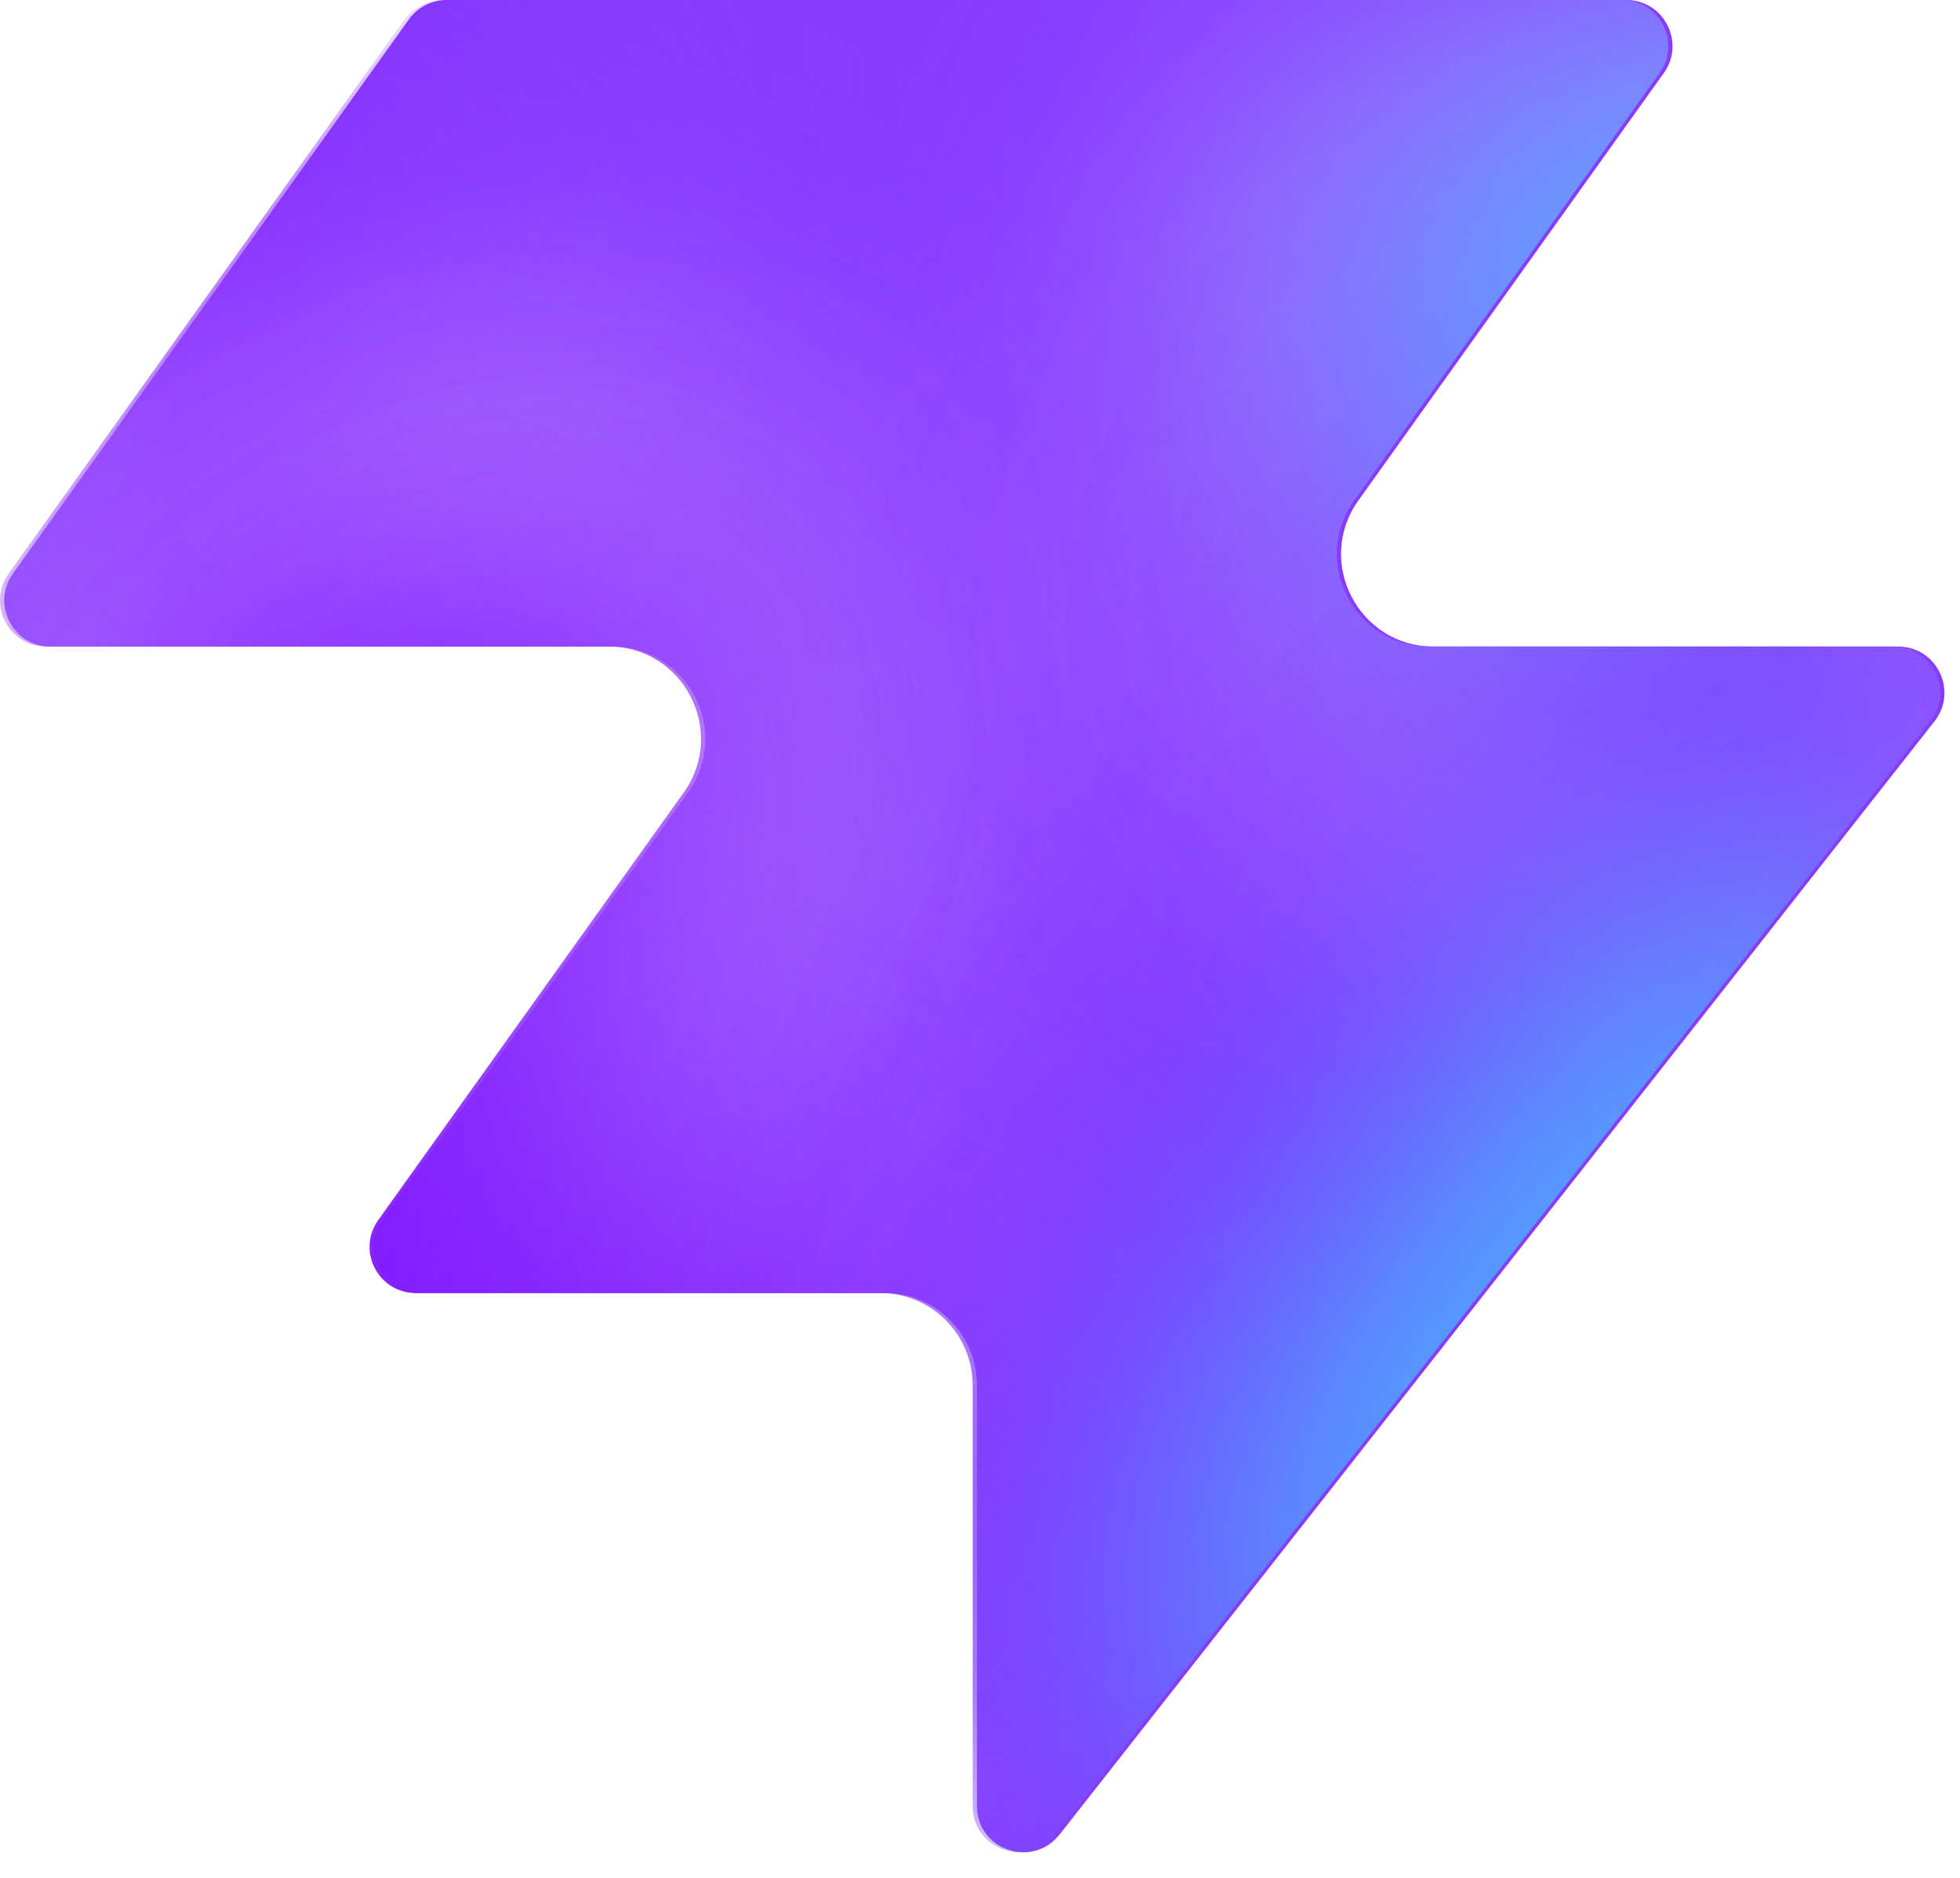
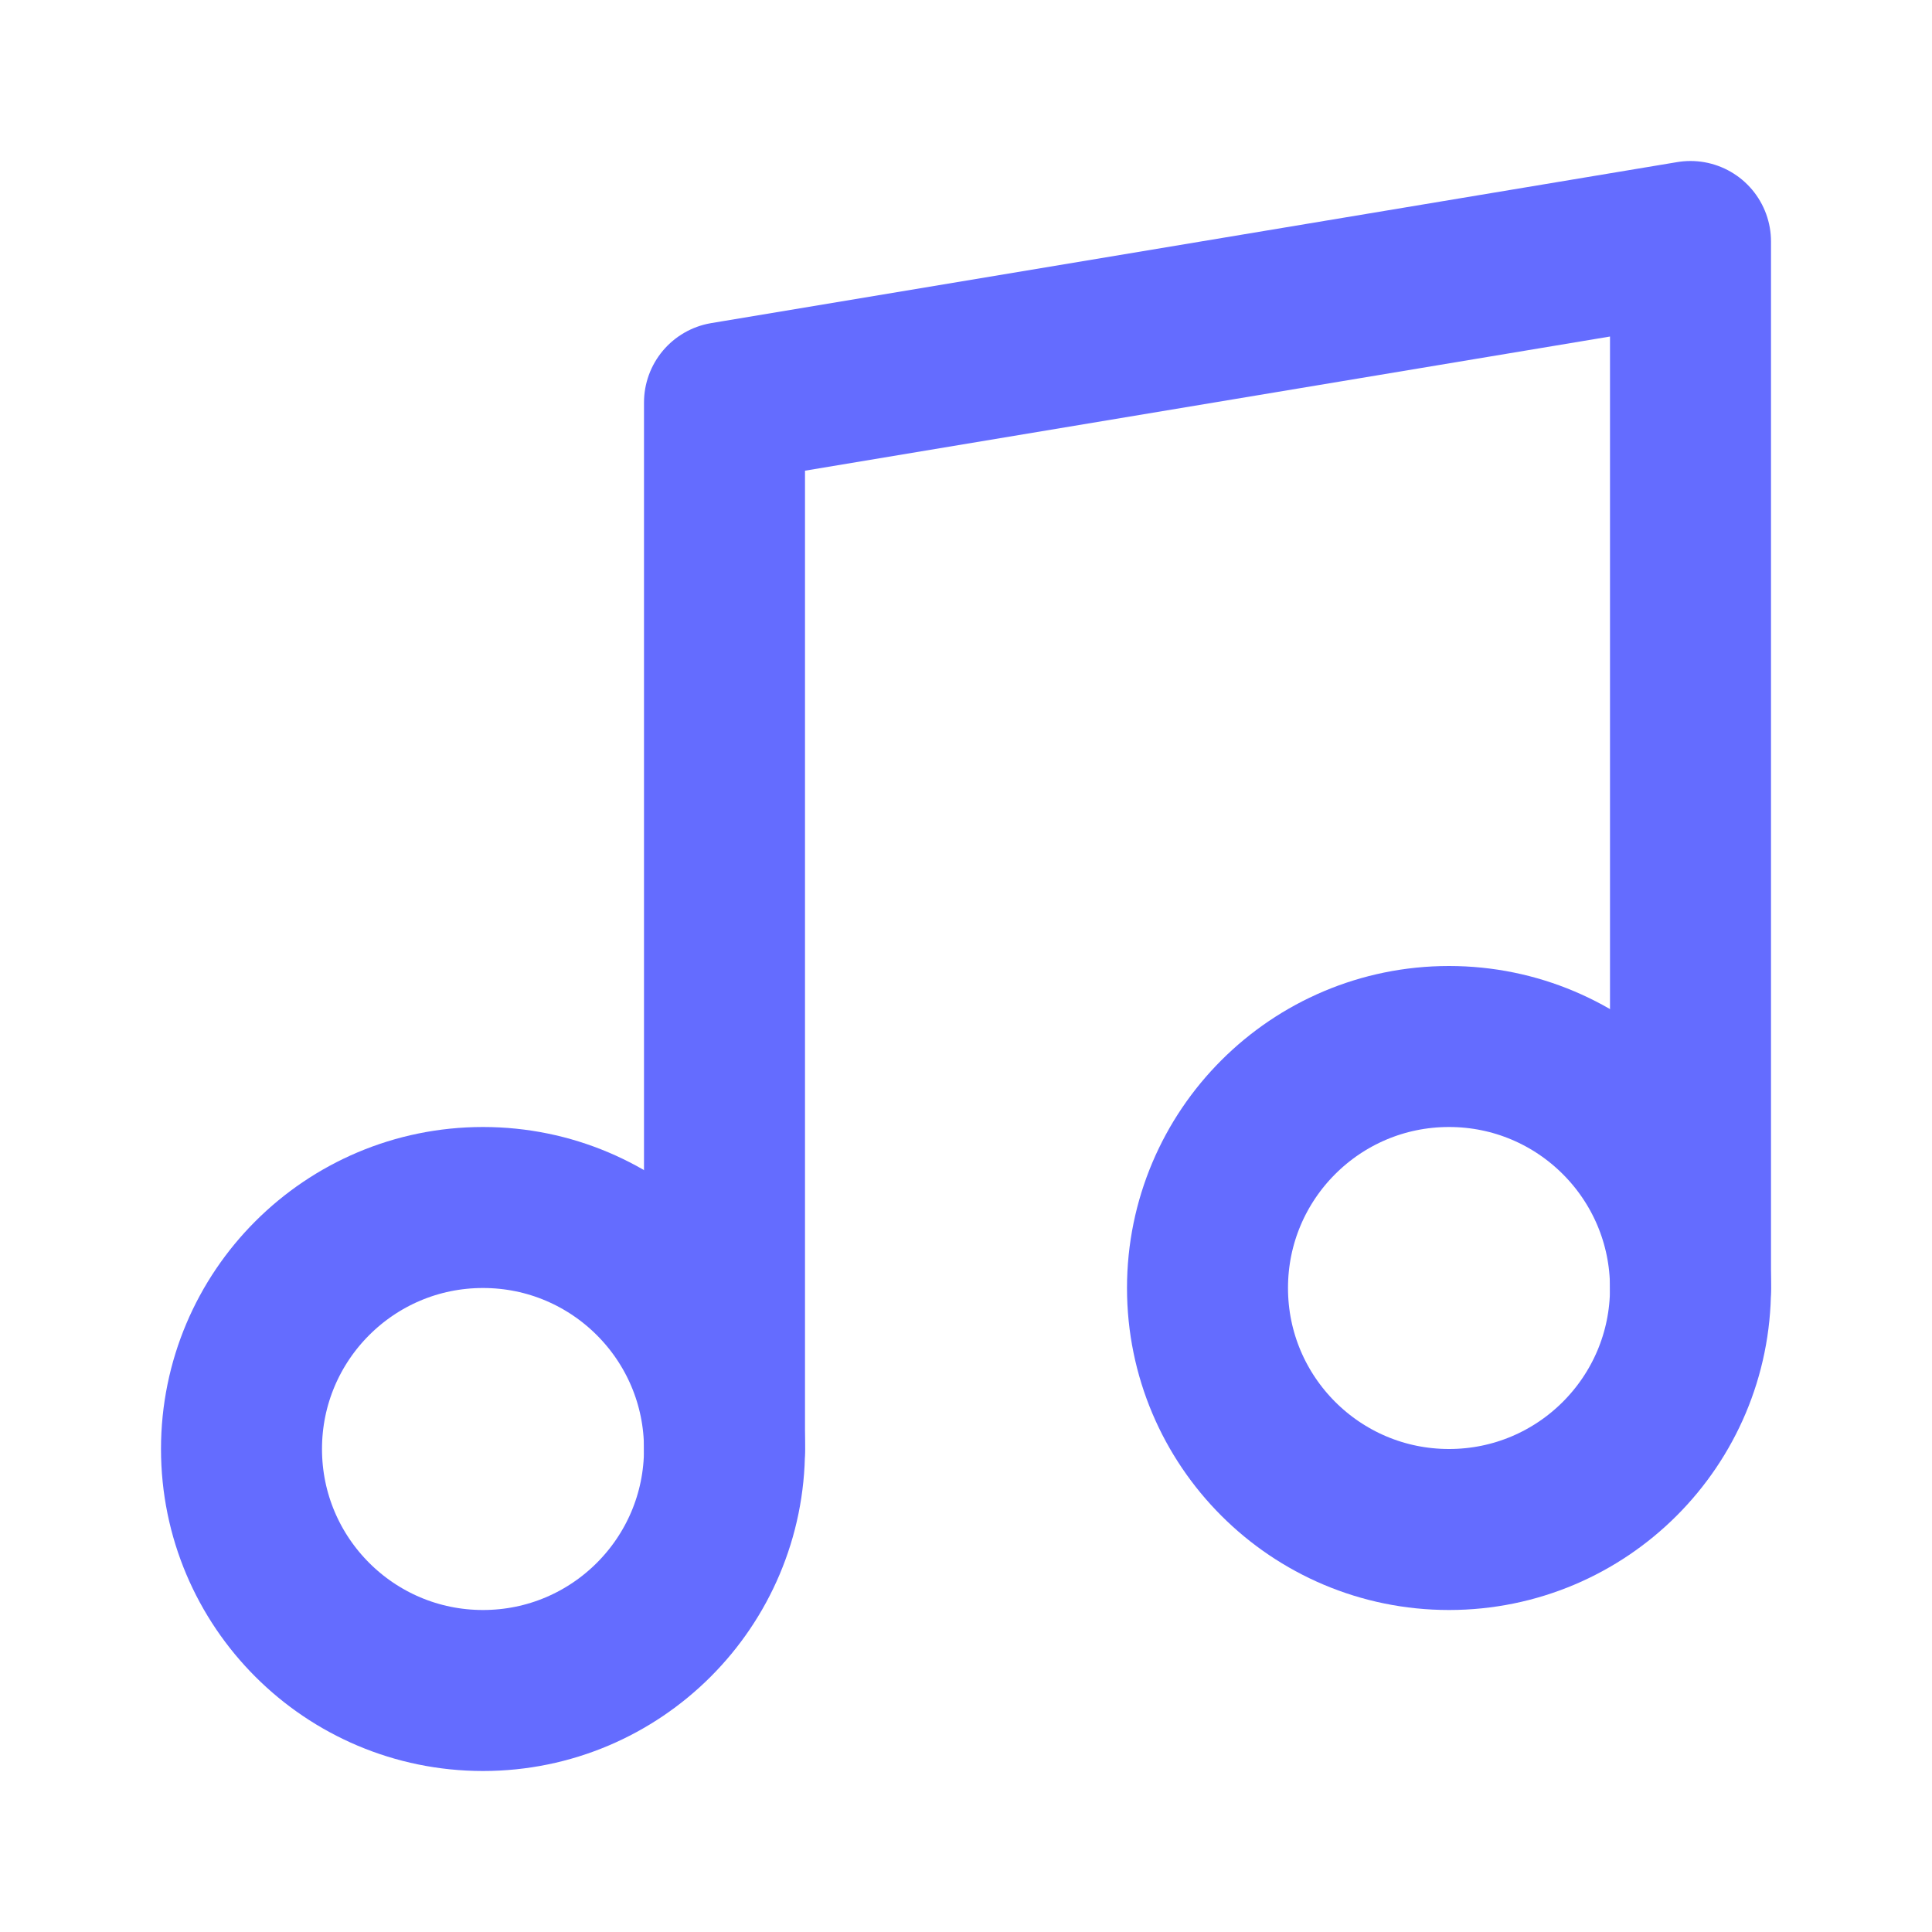
- <svg xmlns="http://www.w3.org/2000/svg" width="48" height="46" fill="none" viewBox="0 0 48 46">
-   <path fill="#863bff" d="M25.946 44.938c-.664.845-2.021.375-2.021-.698V33.937a2.26 2.26 0 0 0-2.262-2.262H10.287c-.92 0-1.456-1.04-.92-1.788l7.48-10.471c1.07-1.497 0-3.578-1.842-3.578H1.237c-.92 0-1.456-1.04-.92-1.788L10.013.474c.214-.297.556-.474.92-.474h28.894c.92 0 1.456 1.04.92 1.788l-7.48 10.471c-1.07 1.498 0 3.579 1.842 3.579h11.377c.943 0 1.473 1.088.89 1.83L25.947 44.94z" style="fill:#863bff;fill:color(display-p3 .525 .23 1);fill-opacity:1" />
-   <mask id="a" width="48" height="46" x="0" y="0" maskUnits="userSpaceOnUse" style="mask-type:alpha">
-     <path fill="#000" d="M25.842 44.938c-.664.844-2.021.375-2.021-.698V33.937a2.26 2.26 0 0 0-2.262-2.262H10.183c-.92 0-1.456-1.04-.92-1.788l7.48-10.471c1.07-1.498 0-3.579-1.842-3.579H1.133c-.92 0-1.456-1.04-.92-1.787L9.91.473c.214-.297.556-.474.92-.474h28.894c.92 0 1.456 1.04.92 1.788l-7.48 10.471c-1.07 1.498 0 3.578 1.842 3.578h11.377c.943 0 1.473 1.088.89 1.832L25.843 44.94z" style="fill:#000;fill-opacity:1" />
-   </mask>
-   <g mask="url(#a)">
-     <g filter="url(#b)">
-       <ellipse cx="5.508" cy="14.704" fill="#ede6ff" rx="5.508" ry="14.704" style="fill:#ede6ff;fill:color(display-p3 .927 .903 1);fill-opacity:1" transform="matrix(.00324 1 1 -.00324 -4.47 31.516)" />
-     </g>
-     <g filter="url(#c)">
-       <ellipse cx="10.399" cy="29.851" fill="#ede6ff" rx="10.399" ry="29.851" style="fill:#ede6ff;fill:color(display-p3 .927 .903 1);fill-opacity:1" transform="matrix(.00324 1 1 -.00324 -39.328 7.883)" />
-     </g>
-     <g filter="url(#d)">
-       <ellipse cx="5.508" cy="30.487" fill="#7e14ff" rx="5.508" ry="30.487" style="fill:#7e14ff;fill:color(display-p3 .492 .077 1);fill-opacity:1" transform="rotate(89.814 -25.913 -14.639)scale(1 -1)" />
-     </g>
-     <g filter="url(#e)">
-       <ellipse cx="5.508" cy="30.599" fill="#7e14ff" rx="5.508" ry="30.599" style="fill:#7e14ff;fill:color(display-p3 .492 .077 1);fill-opacity:1" transform="rotate(89.814 -32.644 -3.334)scale(1 -1)" />
-     </g>
-     <g filter="url(#f)">
-       <ellipse cx="5.508" cy="30.599" fill="#7e14ff" rx="5.508" ry="30.599" style="fill:#7e14ff;fill:color(display-p3 .492 .077 1);fill-opacity:1" transform="matrix(.00324 1 1 -.00324 -34.34 30.47)" />
-     </g>
-     <g filter="url(#g)">
-       <ellipse cx="14.072" cy="22.078" fill="#ede6ff" rx="14.072" ry="22.078" style="fill:#ede6ff;fill:color(display-p3 .927 .903 1);fill-opacity:1" transform="rotate(93.35 24.506 48.493)scale(-1 1)" />
-     </g>
-     <g filter="url(#h)">
-       <ellipse cx="3.47" cy="21.501" fill="#7e14ff" rx="3.47" ry="21.501" style="fill:#7e14ff;fill:color(display-p3 .492 .077 1);fill-opacity:1" transform="rotate(89.009 28.708 47.59)scale(-1 1)" />
-     </g>
-     <g filter="url(#i)">
-       <ellipse cx="3.47" cy="21.501" fill="#7e14ff" rx="3.47" ry="21.501" style="fill:#7e14ff;fill:color(display-p3 .492 .077 1);fill-opacity:1" transform="rotate(89.009 28.708 47.59)scale(-1 1)" />
-     </g>
-     <g filter="url(#j)">
-       <ellipse cx=".387" cy="8.972" fill="#7e14ff" rx="4.407" ry="29.108" style="fill:#7e14ff;fill:color(display-p3 .492 .077 1);fill-opacity:1" transform="rotate(39.51 .387 8.972)" />
-     </g>
-     <g filter="url(#k)">
-       <ellipse cx="47.523" cy="-6.092" fill="#7e14ff" rx="4.407" ry="29.108" style="fill:#7e14ff;fill:color(display-p3 .492 .077 1);fill-opacity:1" transform="rotate(37.892 47.523 -6.092)" />
-     </g>
-     <g filter="url(#l)">
-       <ellipse cx="41.412" cy="6.333" fill="#47bfff" rx="5.971" ry="9.665" style="fill:#47bfff;fill:color(display-p3 .28 .748 1);fill-opacity:1" transform="rotate(37.892 41.412 6.333)" />
-     </g>
-     <g filter="url(#m)">
-       <ellipse cx="-1.879" cy="38.332" fill="#7e14ff" rx="4.407" ry="29.108" style="fill:#7e14ff;fill:color(display-p3 .492 .077 1);fill-opacity:1" transform="rotate(37.892 -1.88 38.332)" />
-     </g>
-     <g filter="url(#n)">
-       <ellipse cx="-1.879" cy="38.332" fill="#7e14ff" rx="4.407" ry="29.108" style="fill:#7e14ff;fill:color(display-p3 .492 .077 1);fill-opacity:1" transform="rotate(37.892 -1.88 38.332)" />
-     </g>
-     <g filter="url(#o)">
-       <ellipse cx="35.651" cy="29.907" fill="#7e14ff" rx="4.407" ry="29.108" style="fill:#7e14ff;fill:color(display-p3 .492 .077 1);fill-opacity:1" transform="rotate(37.892 35.651 29.907)" />
-     </g>
-     <g filter="url(#p)">
-       <ellipse cx="38.418" cy="32.4" fill="#47bfff" rx="5.971" ry="15.297" style="fill:#47bfff;fill:color(display-p3 .28 .748 1);fill-opacity:1" transform="rotate(37.892 38.418 32.4)" />
-     </g>
-   </g>
-   <defs>
-     <filter id="b" width="60.045" height="41.654" x="-19.77" y="16.149" color-interpolation-filters="sRGB" filterUnits="userSpaceOnUse">
-       <feFlood flood-opacity="0" result="BackgroundImageFix" />
-       <feBlend in="SourceGraphic" in2="BackgroundImageFix" result="shape" />
-       <feGaussianBlur result="effect1_foregroundBlur_2002_17158" stdDeviation="7.659" />
-     </filter>
-     <filter id="c" width="90.34" height="51.437" x="-54.613" y="-7.533" color-interpolation-filters="sRGB" filterUnits="userSpaceOnUse">
-       <feFlood flood-opacity="0" result="BackgroundImageFix" />
-       <feBlend in="SourceGraphic" in2="BackgroundImageFix" result="shape" />
-       <feGaussianBlur result="effect1_foregroundBlur_2002_17158" stdDeviation="7.659" />
-     </filter>
-     <filter id="d" width="79.355" height="29.4" x="-49.64" y="2.03" color-interpolation-filters="sRGB" filterUnits="userSpaceOnUse">
-       <feFlood flood-opacity="0" result="BackgroundImageFix" />
-       <feBlend in="SourceGraphic" in2="BackgroundImageFix" result="shape" />
-       <feGaussianBlur result="effect1_foregroundBlur_2002_17158" stdDeviation="4.596" />
-     </filter>
-     <filter id="e" width="79.579" height="29.4" x="-45.045" y="20.029" color-interpolation-filters="sRGB" filterUnits="userSpaceOnUse">
-       <feFlood flood-opacity="0" result="BackgroundImageFix" />
-       <feBlend in="SourceGraphic" in2="BackgroundImageFix" result="shape" />
-       <feGaussianBlur result="effect1_foregroundBlur_2002_17158" stdDeviation="4.596" />
-     </filter>
-     <filter id="f" width="79.579" height="29.4" x="-43.513" y="21.178" color-interpolation-filters="sRGB" filterUnits="userSpaceOnUse">
-       <feFlood flood-opacity="0" result="BackgroundImageFix" />
-       <feBlend in="SourceGraphic" in2="BackgroundImageFix" result="shape" />
-       <feGaussianBlur result="effect1_foregroundBlur_2002_17158" stdDeviation="4.596" />
-     </filter>
-     <filter id="g" width="74.749" height="58.852" x="15.756" y="-17.901" color-interpolation-filters="sRGB" filterUnits="userSpaceOnUse">
-       <feFlood flood-opacity="0" result="BackgroundImageFix" />
-       <feBlend in="SourceGraphic" in2="BackgroundImageFix" result="shape" />
-       <feGaussianBlur result="effect1_foregroundBlur_2002_17158" stdDeviation="7.659" />
-     </filter>
-     <filter id="h" width="61.377" height="25.362" x="23.548" y="2.284" color-interpolation-filters="sRGB" filterUnits="userSpaceOnUse">
-       <feFlood flood-opacity="0" result="BackgroundImageFix" />
-       <feBlend in="SourceGraphic" in2="BackgroundImageFix" result="shape" />
-       <feGaussianBlur result="effect1_foregroundBlur_2002_17158" stdDeviation="4.596" />
-     </filter>
-     <filter id="i" width="61.377" height="25.362" x="23.548" y="2.284" color-interpolation-filters="sRGB" filterUnits="userSpaceOnUse">
-       <feFlood flood-opacity="0" result="BackgroundImageFix" />
-       <feBlend in="SourceGraphic" in2="BackgroundImageFix" result="shape" />
-       <feGaussianBlur result="effect1_foregroundBlur_2002_17158" stdDeviation="4.596" />
-     </filter>
-     <filter id="j" width="56.045" height="63.649" x="-27.636" y="-22.853" color-interpolation-filters="sRGB" filterUnits="userSpaceOnUse">
-       <feFlood flood-opacity="0" result="BackgroundImageFix" />
-       <feBlend in="SourceGraphic" in2="BackgroundImageFix" result="shape" />
-       <feGaussianBlur result="effect1_foregroundBlur_2002_17158" stdDeviation="4.596" />
-     </filter>
-     <filter id="k" width="54.814" height="64.646" x="20.116" y="-38.415" color-interpolation-filters="sRGB" filterUnits="userSpaceOnUse">
-       <feFlood flood-opacity="0" result="BackgroundImageFix" />
-       <feBlend in="SourceGraphic" in2="BackgroundImageFix" result="shape" />
-       <feGaussianBlur result="effect1_foregroundBlur_2002_17158" stdDeviation="4.596" />
-     </filter>
-     <filter id="l" width="33.541" height="35.313" x="24.641" y="-11.323" color-interpolation-filters="sRGB" filterUnits="userSpaceOnUse">
-       <feFlood flood-opacity="0" result="BackgroundImageFix" />
-       <feBlend in="SourceGraphic" in2="BackgroundImageFix" result="shape" />
-       <feGaussianBlur result="effect1_foregroundBlur_2002_17158" stdDeviation="4.596" />
-     </filter>
-     <filter id="m" width="54.814" height="64.646" x="-29.286" y="6.009" color-interpolation-filters="sRGB" filterUnits="userSpaceOnUse">
-       <feFlood flood-opacity="0" result="BackgroundImageFix" />
-       <feBlend in="SourceGraphic" in2="BackgroundImageFix" result="shape" />
-       <feGaussianBlur result="effect1_foregroundBlur_2002_17158" stdDeviation="4.596" />
-     </filter>
-     <filter id="n" width="54.814" height="64.646" x="-29.286" y="6.009" color-interpolation-filters="sRGB" filterUnits="userSpaceOnUse">
-       <feFlood flood-opacity="0" result="BackgroundImageFix" />
-       <feBlend in="SourceGraphic" in2="BackgroundImageFix" result="shape" />
-       <feGaussianBlur result="effect1_foregroundBlur_2002_17158" stdDeviation="4.596" />
-     </filter>
-     <filter id="o" width="54.814" height="64.646" x="8.244" y="-2.416" color-interpolation-filters="sRGB" filterUnits="userSpaceOnUse">
-       <feFlood flood-opacity="0" result="BackgroundImageFix" />
-       <feBlend in="SourceGraphic" in2="BackgroundImageFix" result="shape" />
-       <feGaussianBlur result="effect1_foregroundBlur_2002_17158" stdDeviation="4.596" />
-     </filter>
-     <filter id="p" width="39.409" height="43.623" x="18.713" y="10.588" color-interpolation-filters="sRGB" filterUnits="userSpaceOnUse">
-       <feFlood flood-opacity="0" result="BackgroundImageFix" />
-       <feBlend in="SourceGraphic" in2="BackgroundImageFix" result="shape" />
-       <feGaussianBlur result="effect1_foregroundBlur_2002_17158" stdDeviation="4.596" />
-     </filter>
-   </defs>
+ <svg xmlns="http://www.w3.org/2000/svg" width="24" height="24" viewBox="0 0 24 24" fill="none" stroke="#646cff" stroke-width="2" stroke-linecap="round" stroke-linejoin="round">
+   <path d="M9 18V5l12-2v13" />
+   <circle cx="6" cy="18" r="3" />
+   <circle cx="18" cy="16" r="3" />
</svg>
